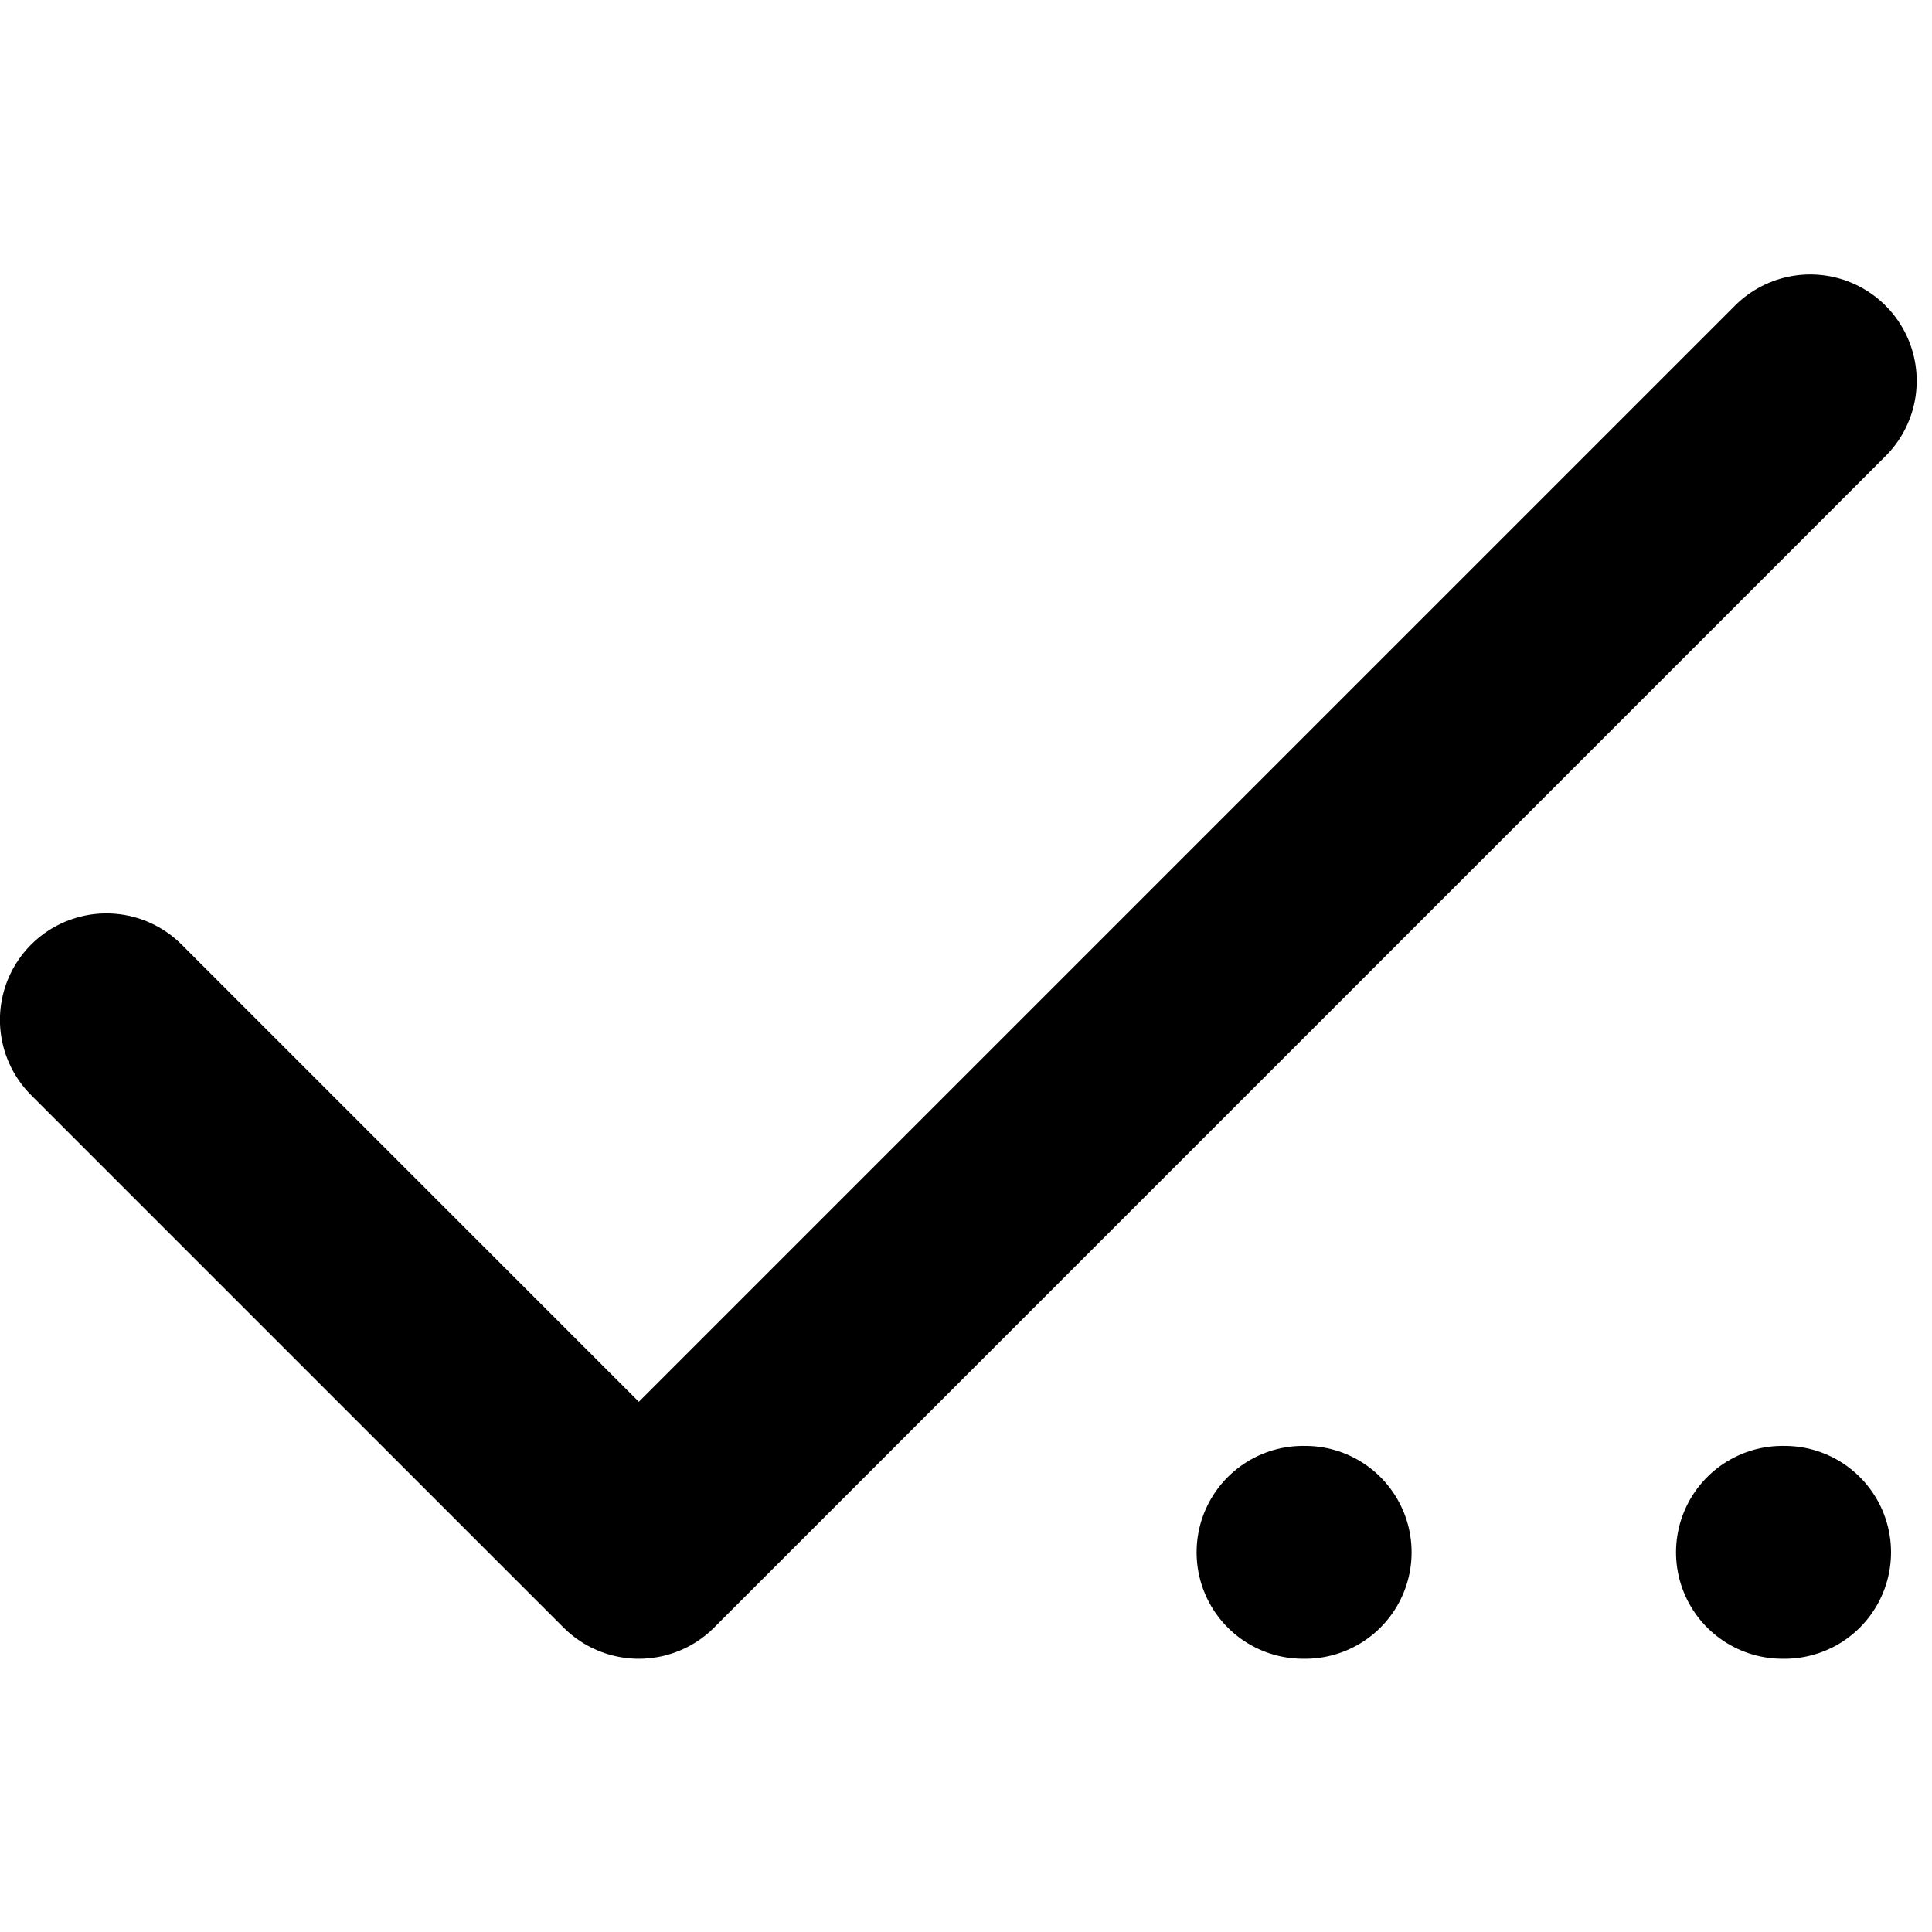
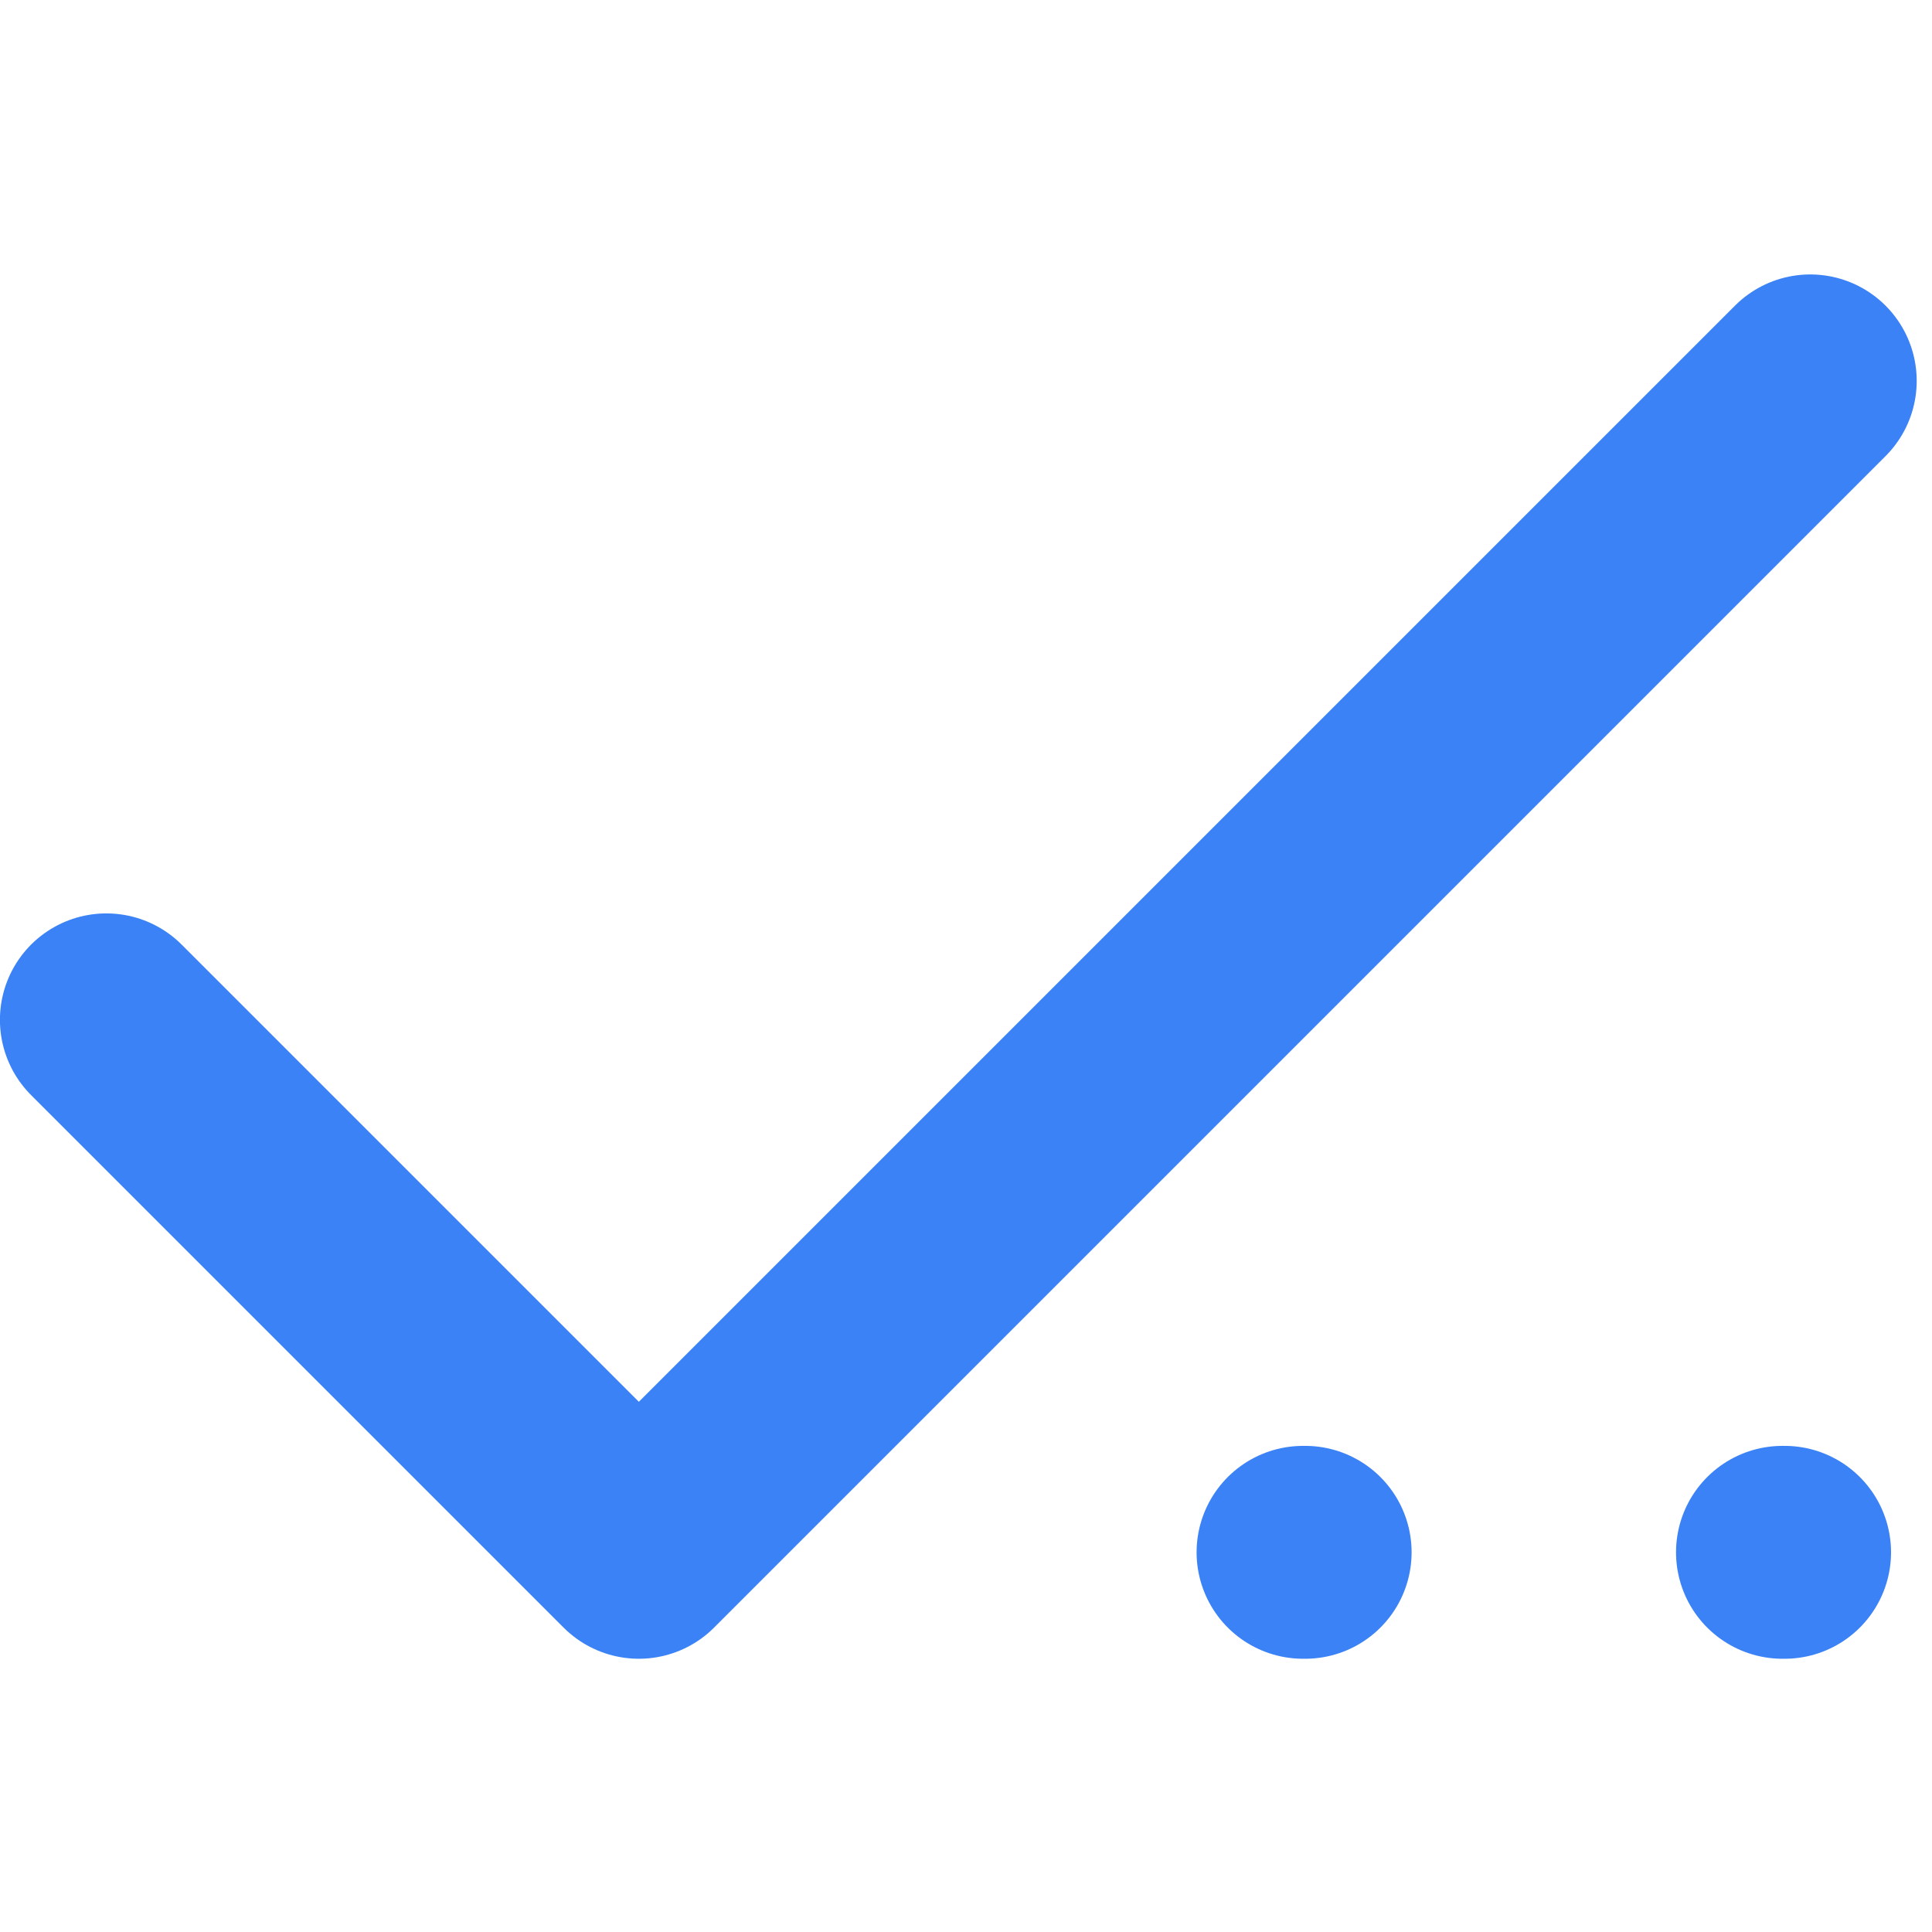
<svg xmlns="http://www.w3.org/2000/svg" xml:space="preserve" id="svg1" width="24" height="24" version="1.1" viewBox="0 0 4.8 4.8">
  <g id="layer1" transform="translate(-121.836 -112.7)">
    <g id="g1" style="fill:none" transform="translate(98.473 142.018)scale(.26458)">
      <g id="g12" transform="translate(0 2.571)">
-         <path id="path3-8-0" stroke="#ca8a04" stroke-linecap="round" stroke-linejoin="round" stroke-width="4" d="M105.04-98.804h.02" style="fill:none;stroke:#000;stroke-width:1.999;stroke-dasharray:none;stroke-opacity:1" />
-         <path id="path4-9-3" stroke="#ca8a04" stroke-linecap="round" stroke-linejoin="round" stroke-width="4" d="M100.538-98.804h.02" style="fill:none;stroke:#000;stroke-width:1.999;stroke-dasharray:none;stroke-opacity:1" />
+         <path id="path3-8-0" stroke="#3b82f6" stroke-linecap="round" stroke-linejoin="round" stroke-width="4" d="M105.04-98.804h.02" style="fill:none;stroke:#3b82f6;stroke-width:1.999;stroke-dasharray:none;stroke-opacity:1" />
+         <path id="path4-9-3" stroke="#3b82f6" stroke-linecap="round" stroke-linejoin="round" stroke-width="4" d="M100.538-98.804h.02" style="fill:none;stroke:#3b82f6;stroke-width:1.999;stroke-dasharray:none;stroke-opacity:1" />
        <g id="g11" style="fill:none" transform="translate(85.301 -116.449)">
-           <path id="path1-2" stroke="#000" stroke-linecap="round" stroke-linejoin="round" stroke-width="2" d="m20 6.645-11 11-5-5" style="stroke-width:1.999;stroke-dasharray:none" />
+           <path id="path1-2" stroke="#3b82f6" stroke-linecap="round" stroke-linejoin="round" stroke-width="2" d="m20 6.645-11 11-5-5" style="stroke-width:1.999;stroke-dasharray:none" />
        </g>
      </g>
    </g>
  </g>
</svg>
